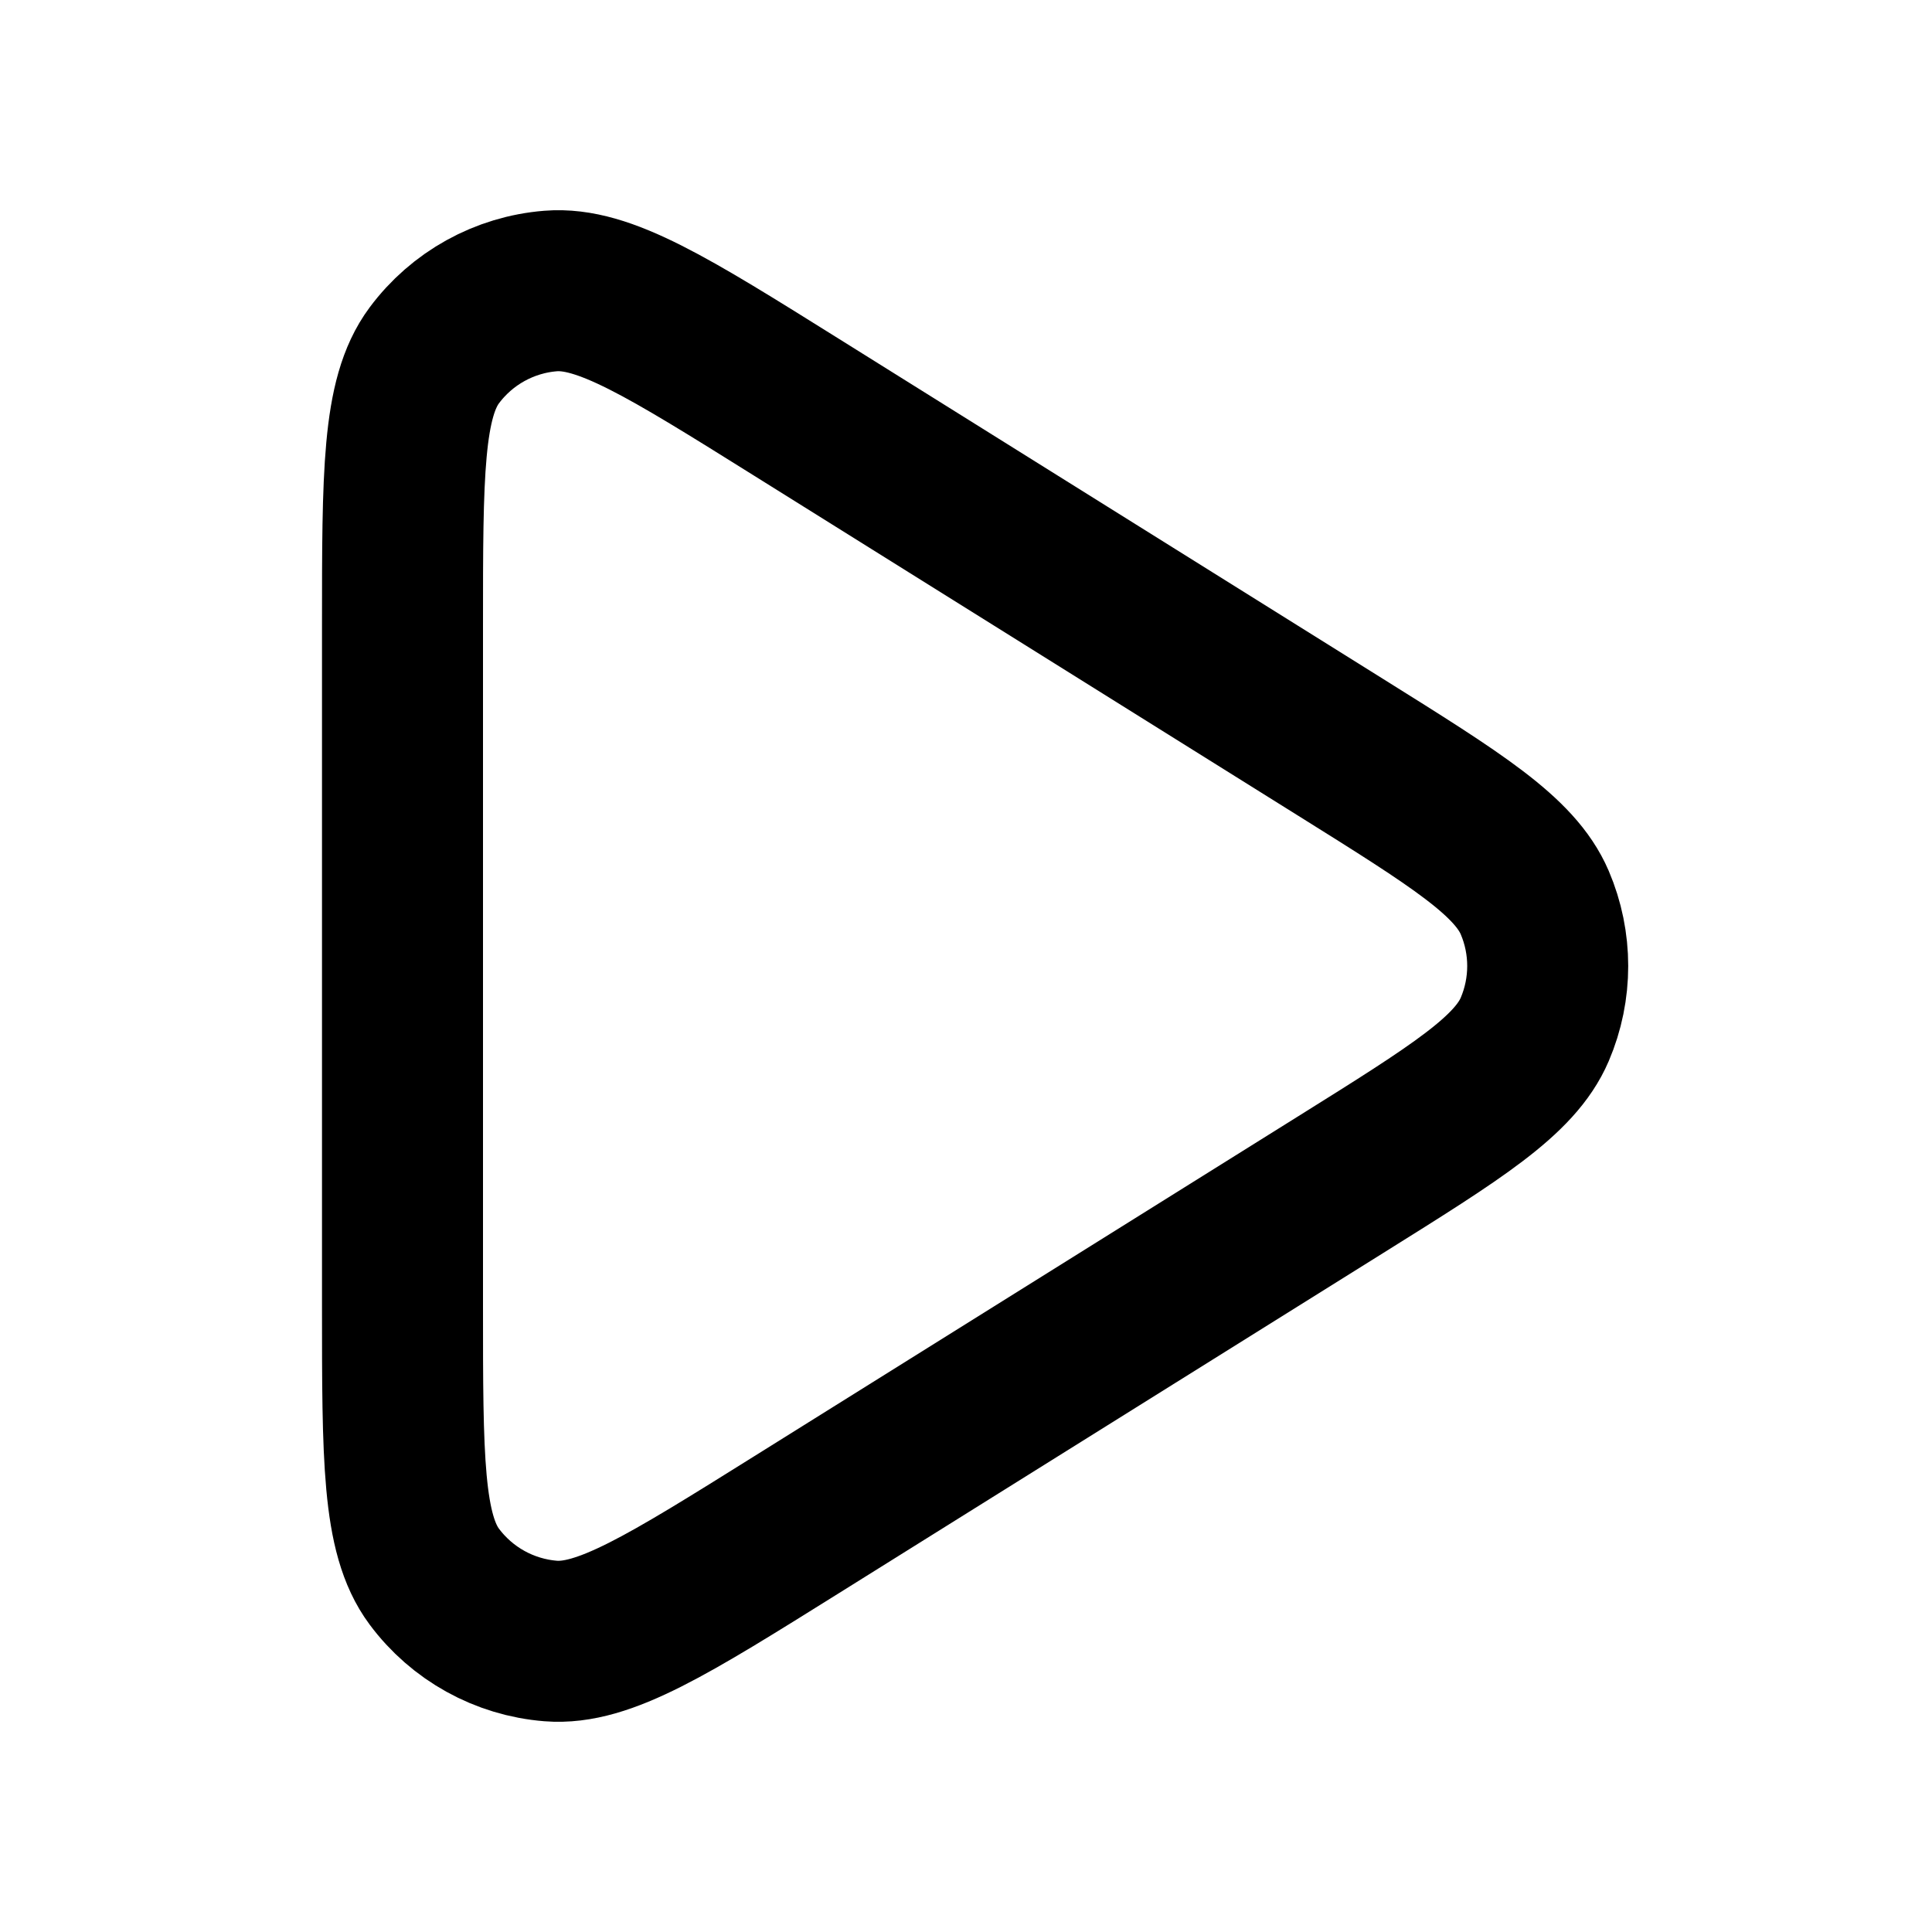
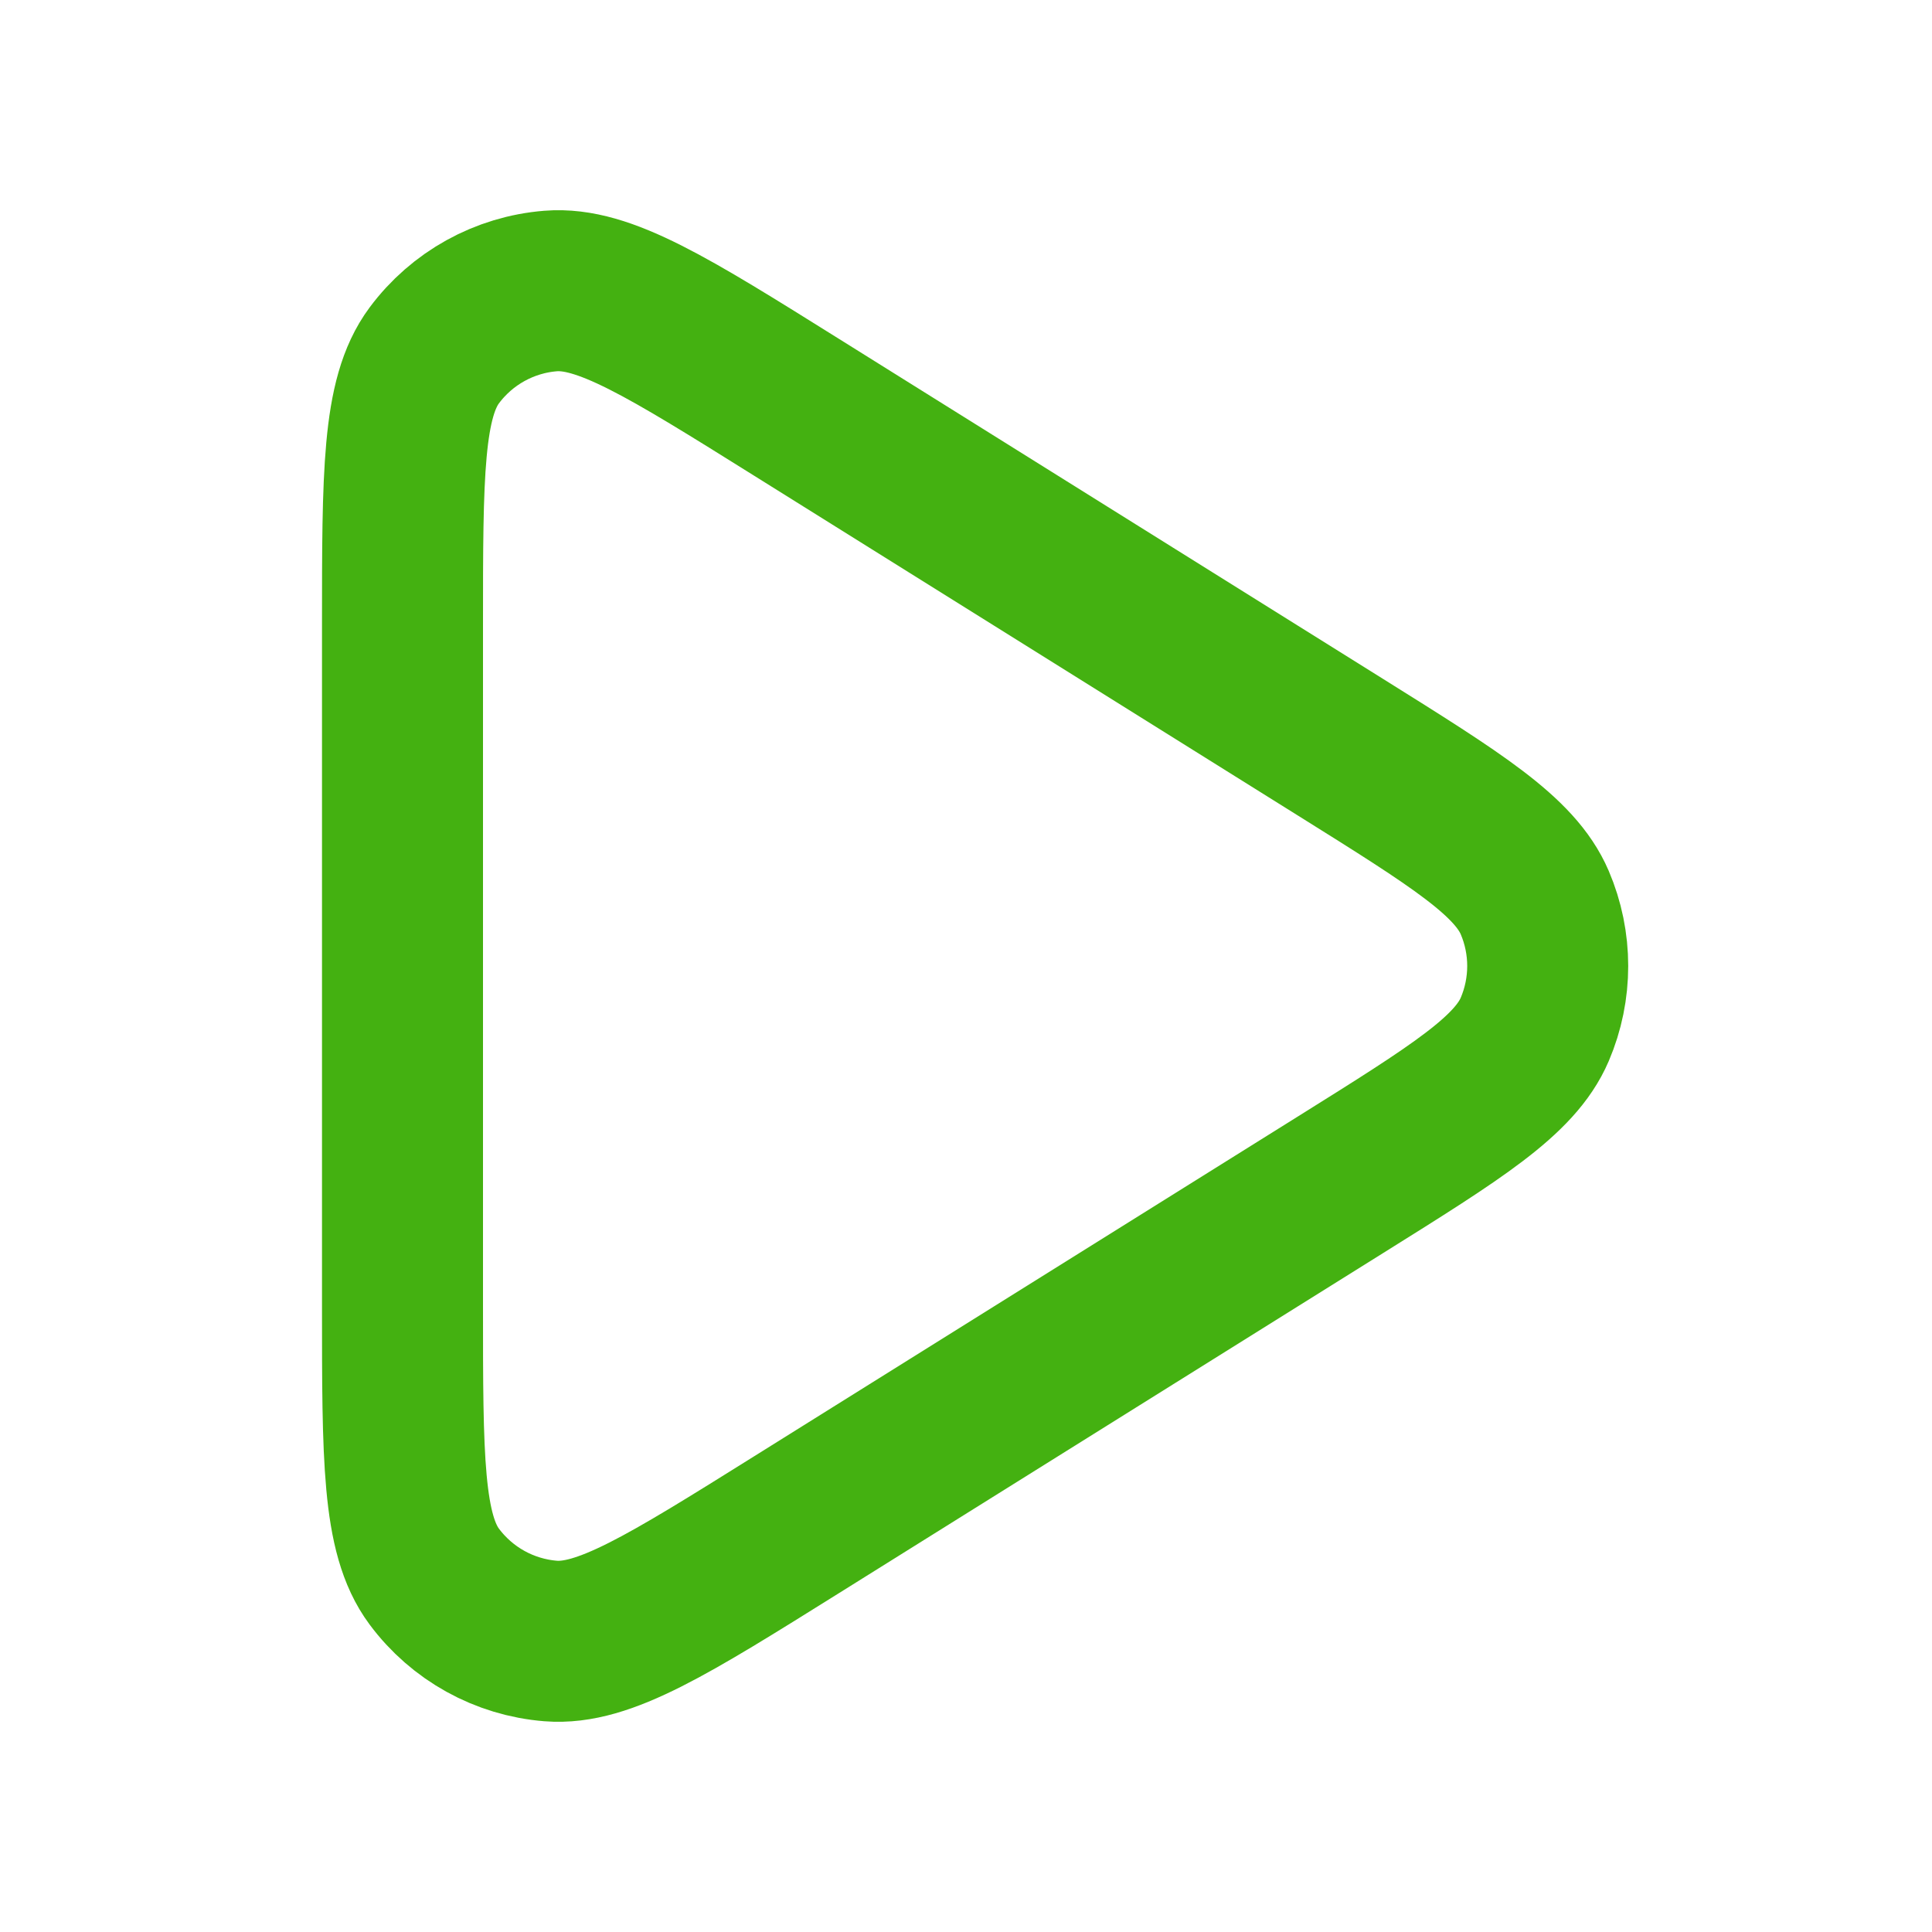
<svg xmlns="http://www.w3.org/2000/svg" width="800px" height="800px" viewBox="0 0 24 24" fill="none">
-   <path d="M16.658 9.286C18.098 10.186 18.818 10.636 19.065 11.212C19.28 11.715 19.28 12.285 19.065 12.788C18.818 13.364 18.098 13.814 16.658 14.714L9.896 18.94C8.298 19.939 7.499 20.438 6.84 20.385C6.265 20.339 5.738 20.047 5.394 19.584C5 19.053 5 18.111 5 16.226V7.774C5 5.889 5 4.947 5.394 4.416C5.738 3.953 6.265 3.661 6.84 3.615C7.499 3.562 8.298 4.061 9.896 5.06L16.658 9.286Z" stroke="#000000" stroke-width="2" stroke-linejoin="round" />
+   <path d="M16.658 9.286C18.098 10.186 18.818 10.636 19.065 11.212C19.28 11.715 19.28 12.285 19.065 12.788C18.818 13.364 18.098 13.814 16.658 14.714L9.896 18.94C8.298 19.939 7.499 20.438 6.84 20.385C6.265 20.339 5.738 20.047 5.394 19.584C5 19.053 5 18.111 5 16.226V7.774C5 5.889 5 4.947 5.394 4.416C5.738 3.953 6.265 3.661 6.84 3.615C7.499 3.562 8.298 4.061 9.896 5.06L16.658 9.286Z" stroke="#44b111ff" stroke-width="2" stroke-linejoin="round" />
</svg>
